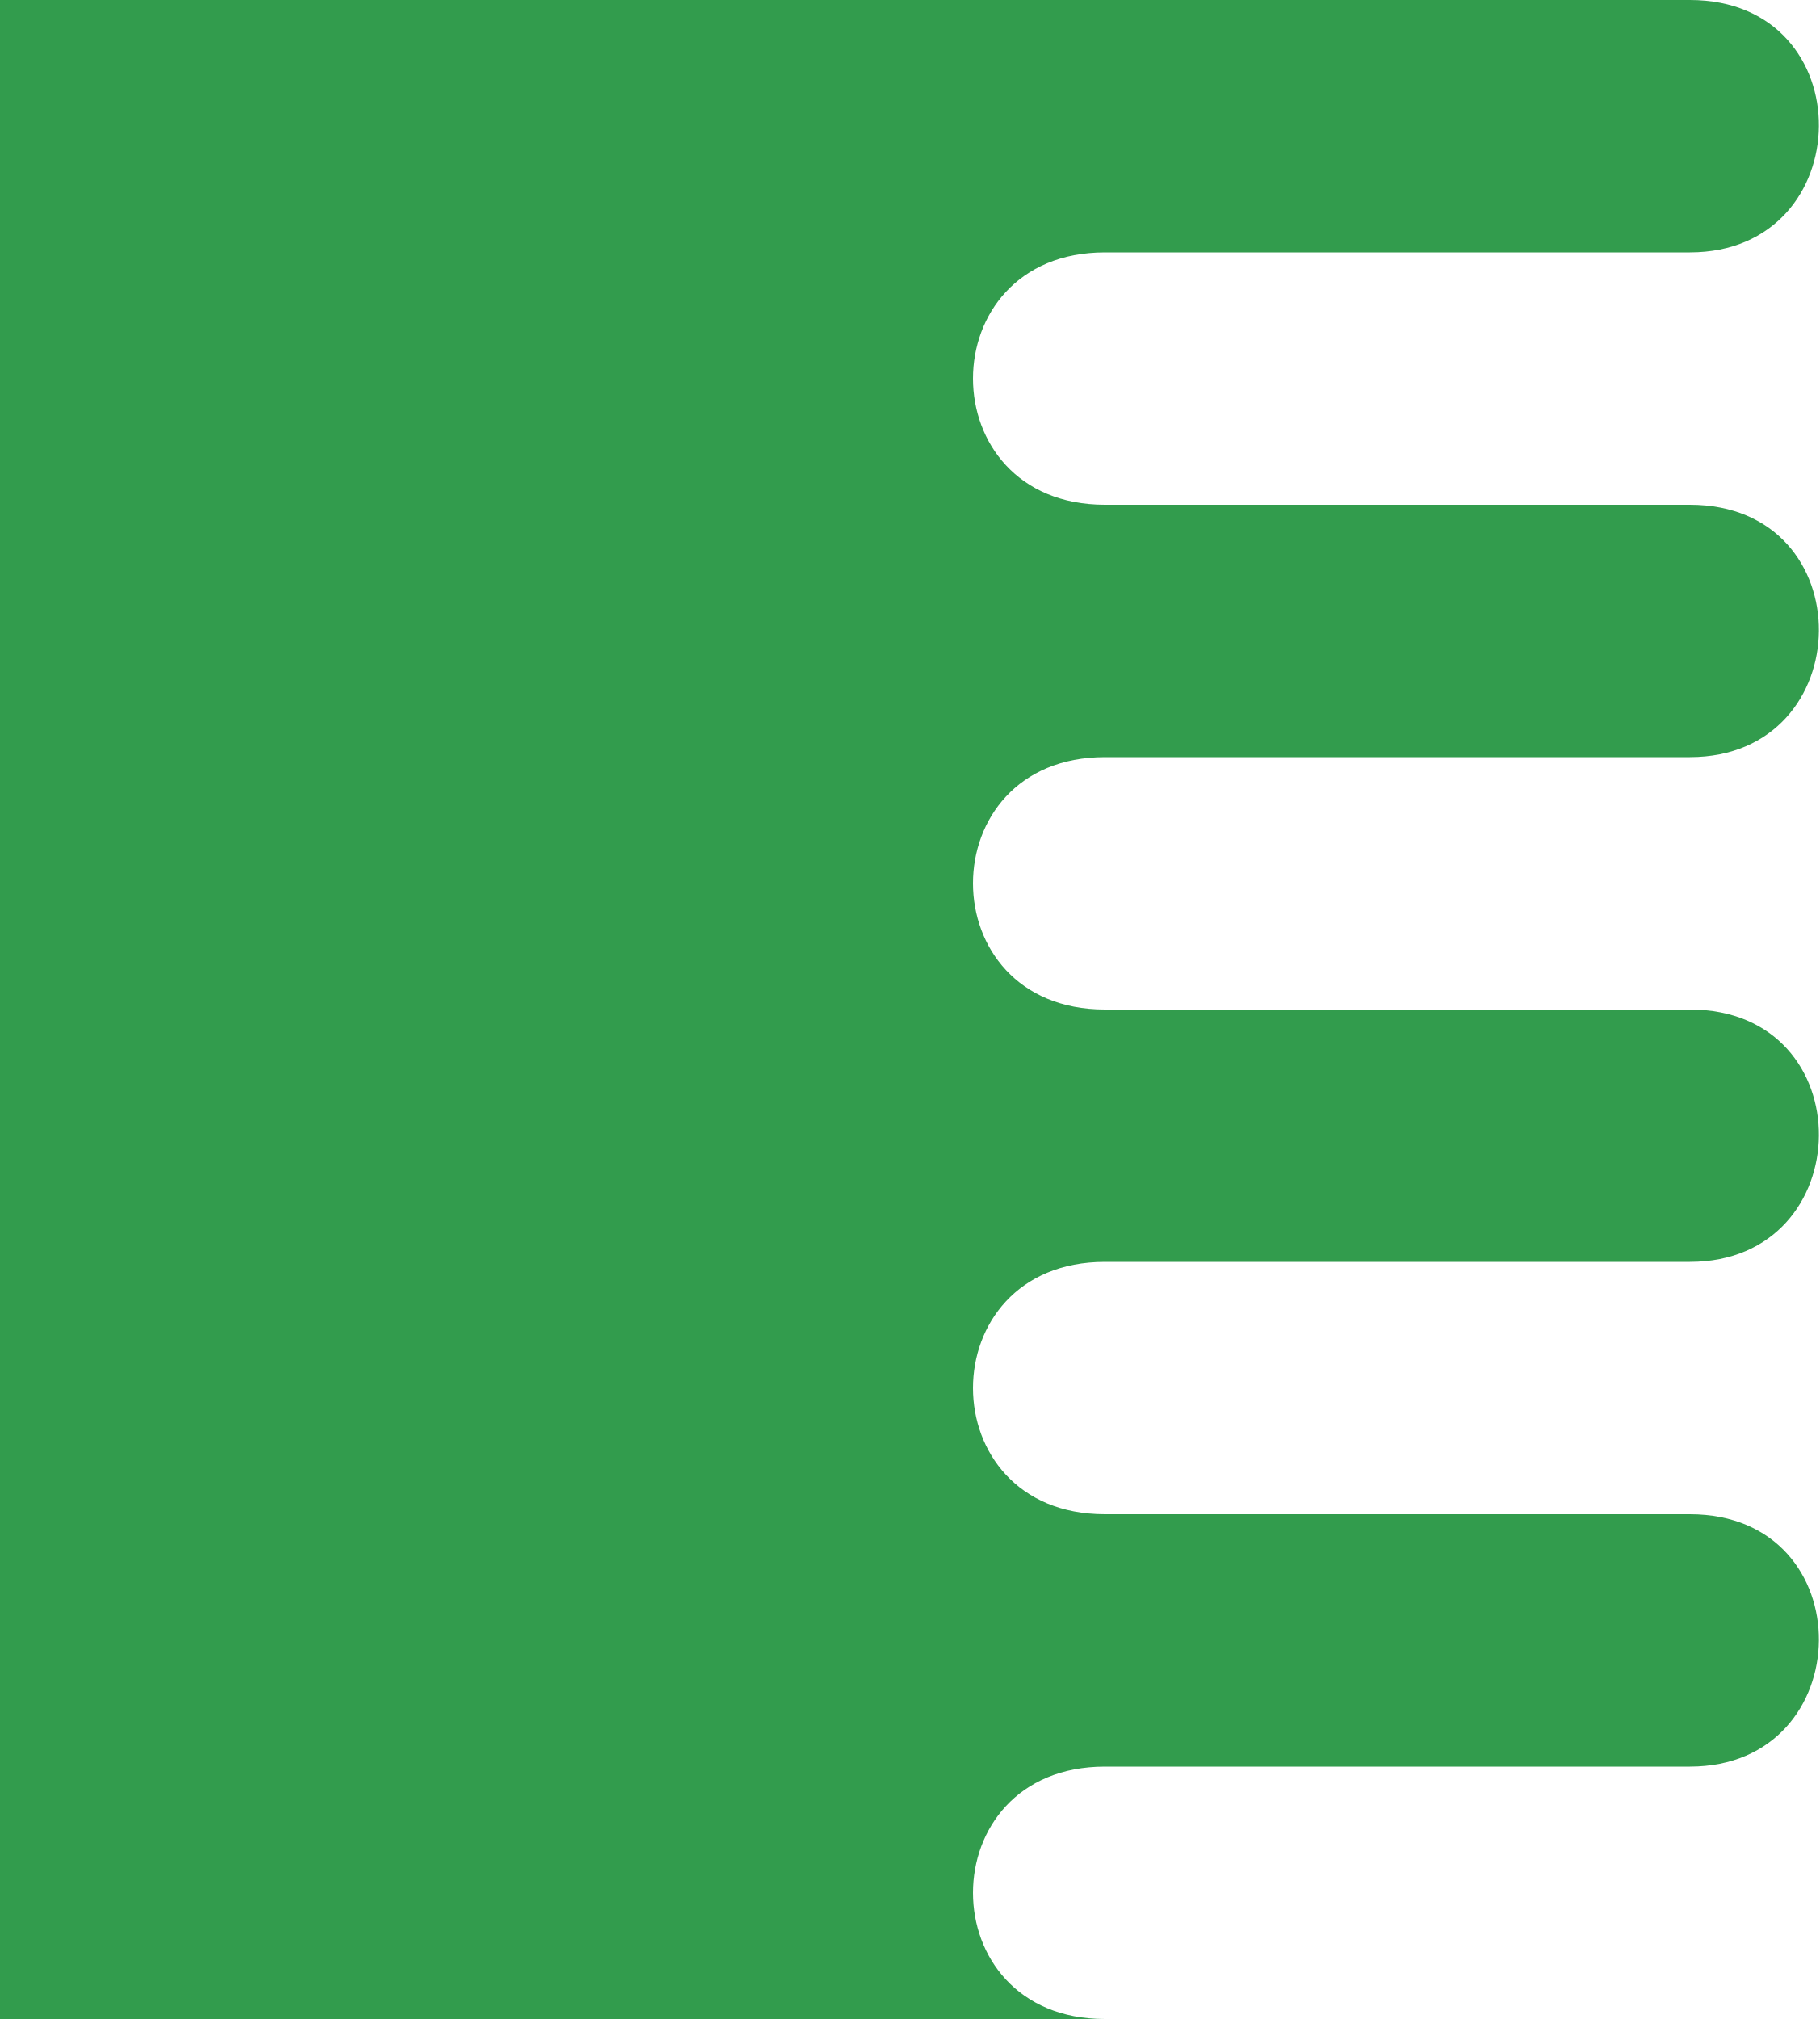
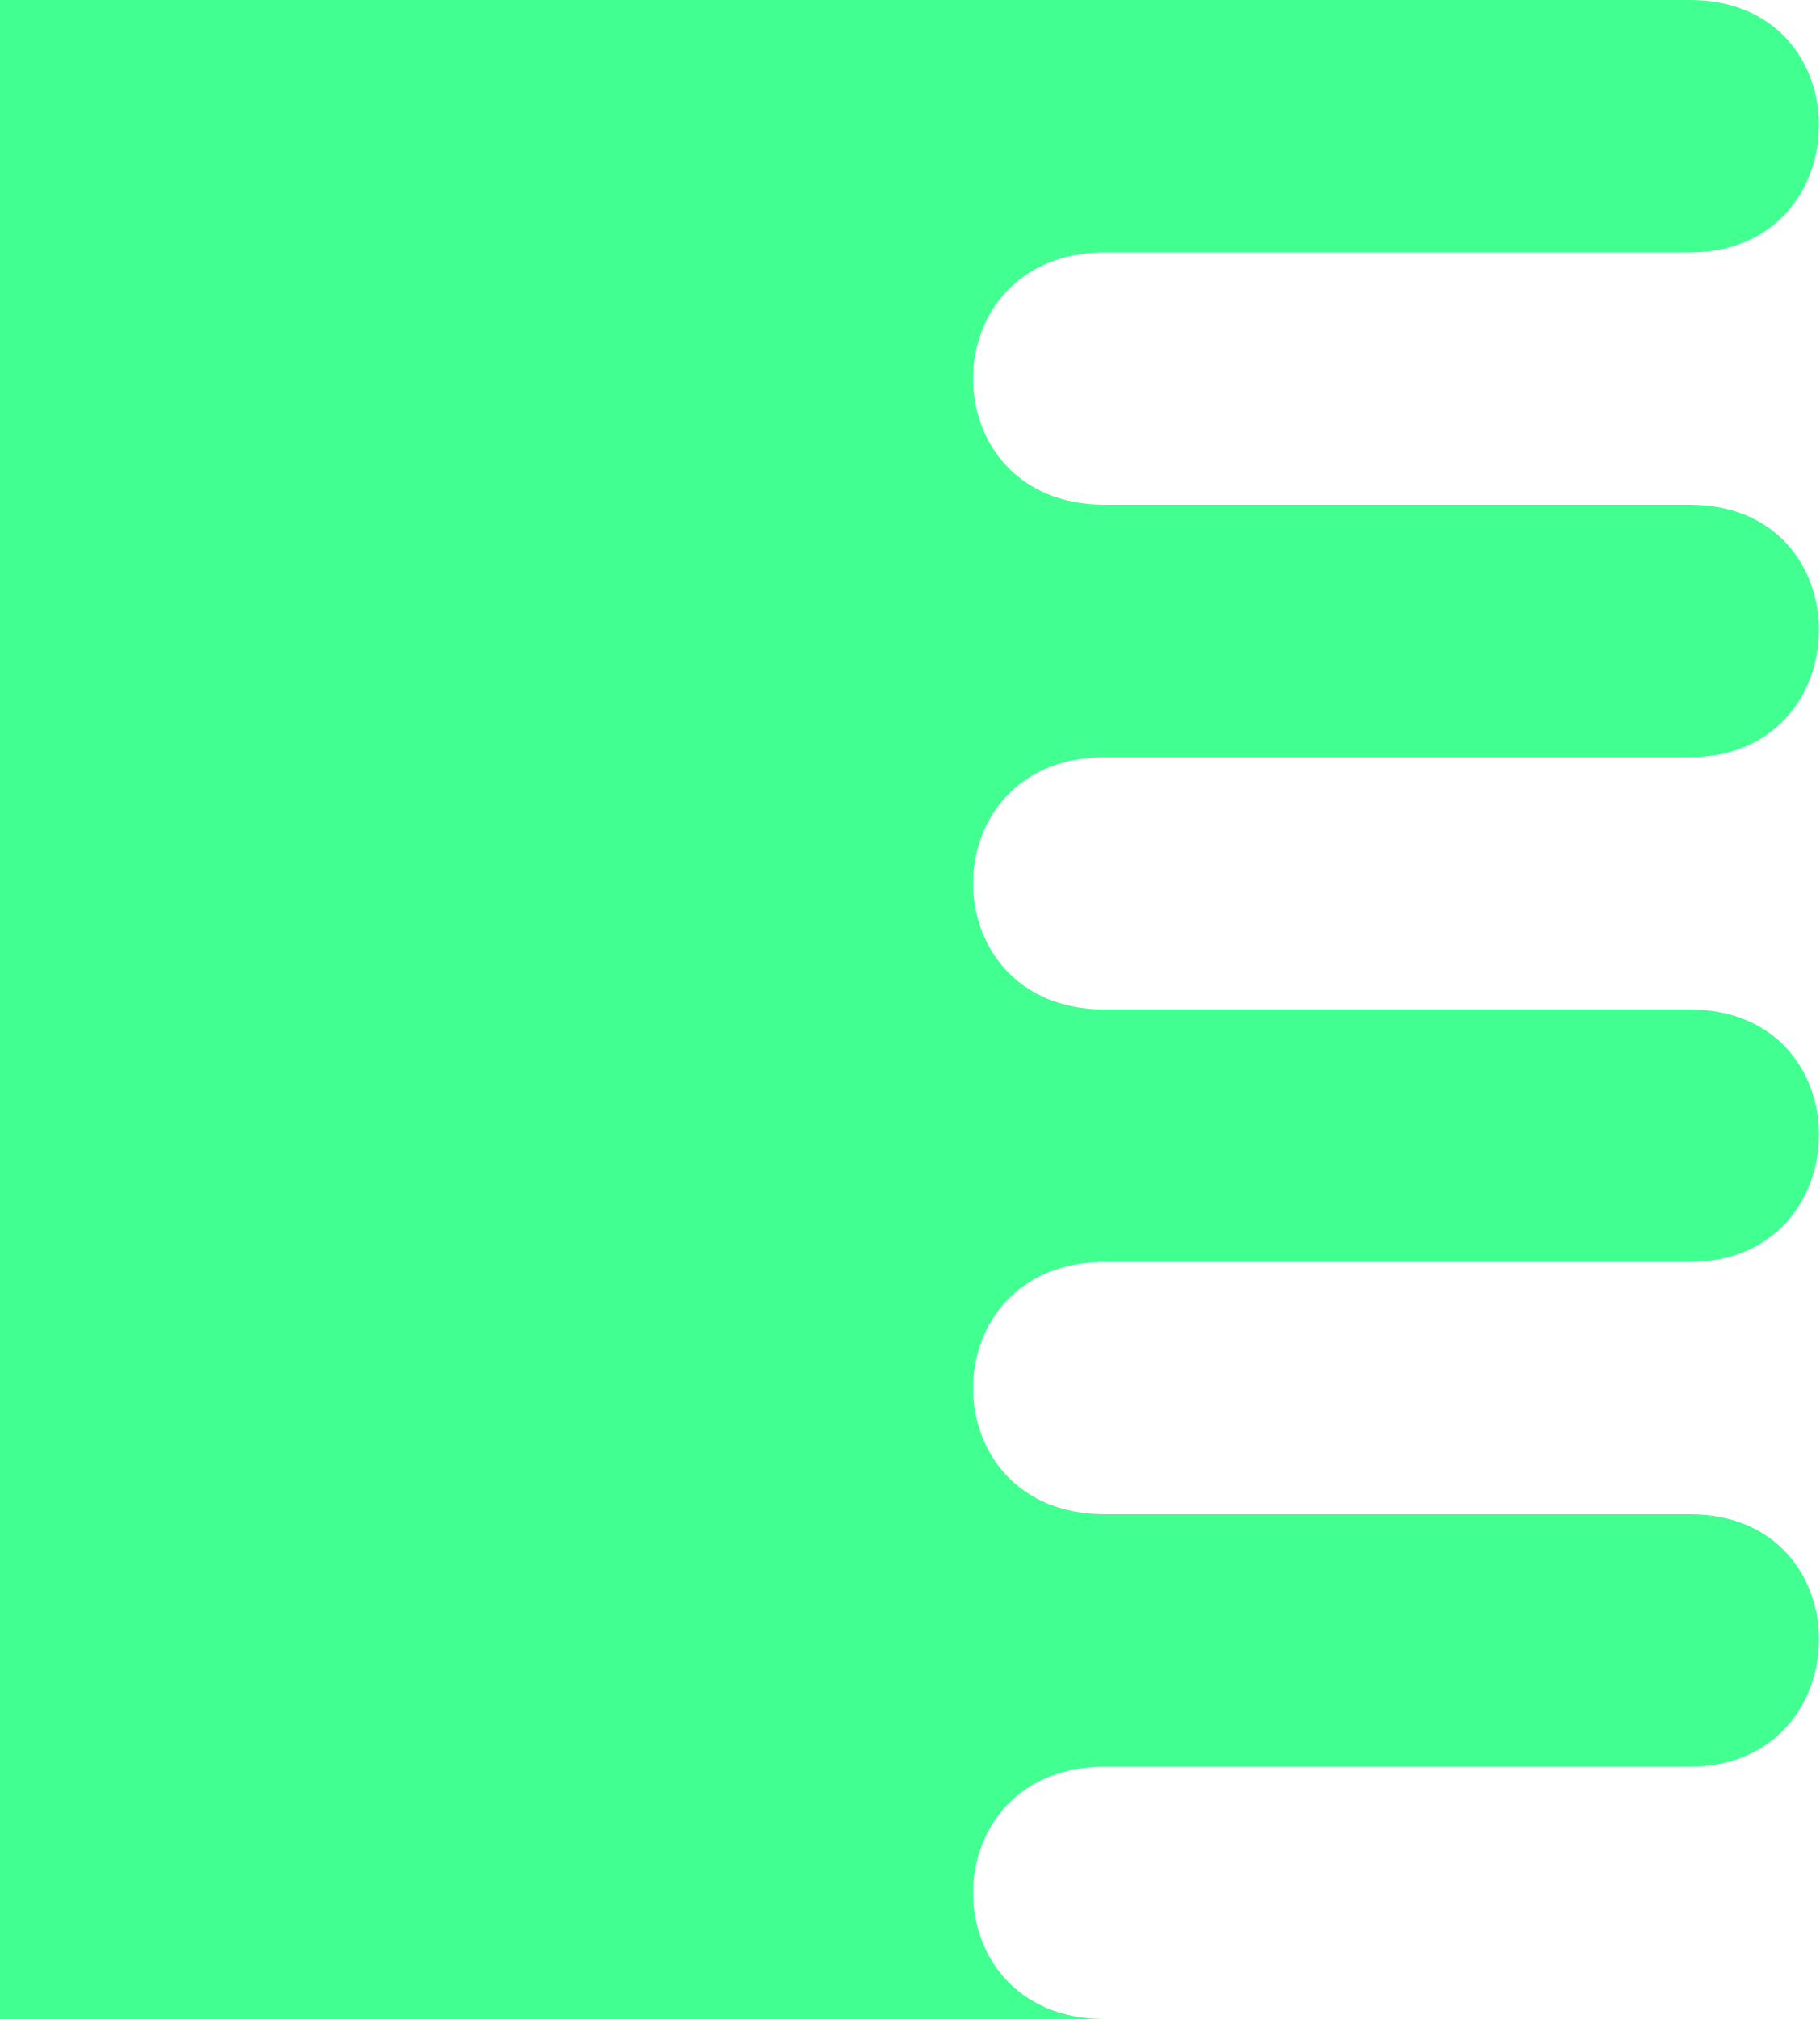
<svg xmlns="http://www.w3.org/2000/svg" width="476" height="528" viewBox="0 0 476 528" fill="none">
-   <path d="M442 66C486.5 66 487.5 0 442 0H0V528H289C243 528 243 462 289 462H442C486.5 462 487.5 396 442 396H288.999C243 396 243 330 288.999 330H442C486.5 330 487.5 264 442 264H288.999C243 264 243 198 288.999 198H442C486.5 198 487.5 132 442 132H289C243 132 243 66 289 66H442Z" fill="#329C4D" />
+   <path d="M442 66C486.5 66 487.5 0 442 0H0V528H289C243 528 243 462 289 462H442C486.5 462 487.5 396 442 396H288.999C243 396 243 330 288.999 330H442C486.5 330 487.5 264 442 264H288.999C243 264 243 198 288.999 198H442C486.5 198 487.5 132 442 132H289C243 132 243 66 289 66H442Z" fill="#42ff91" />
</svg>
